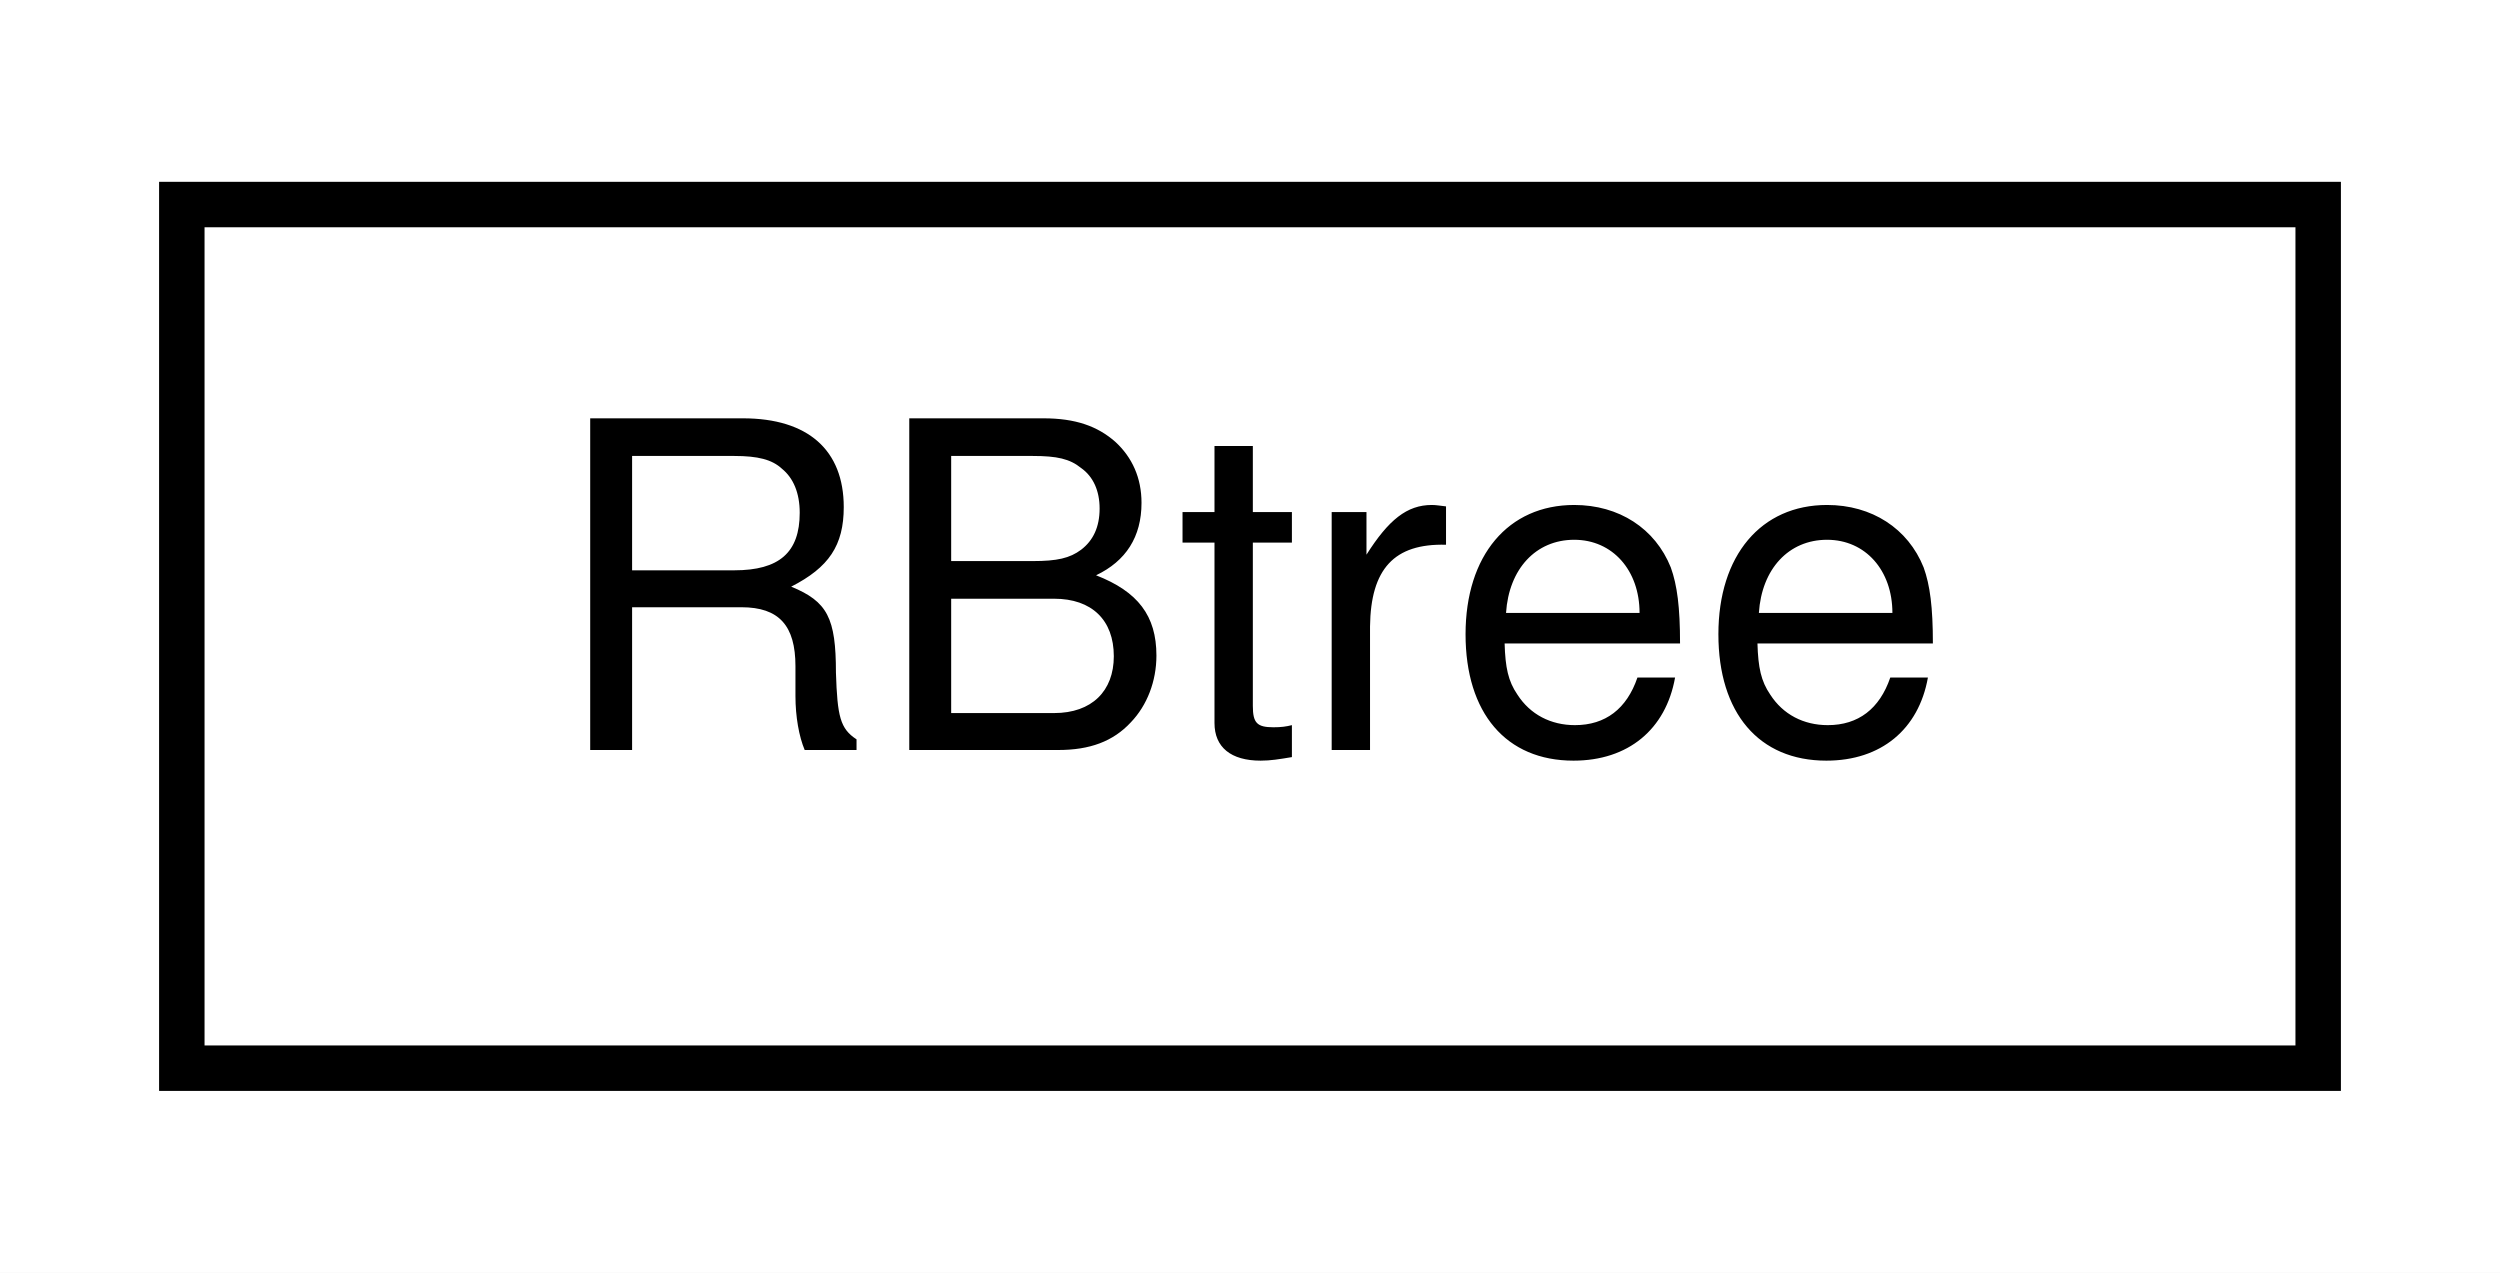
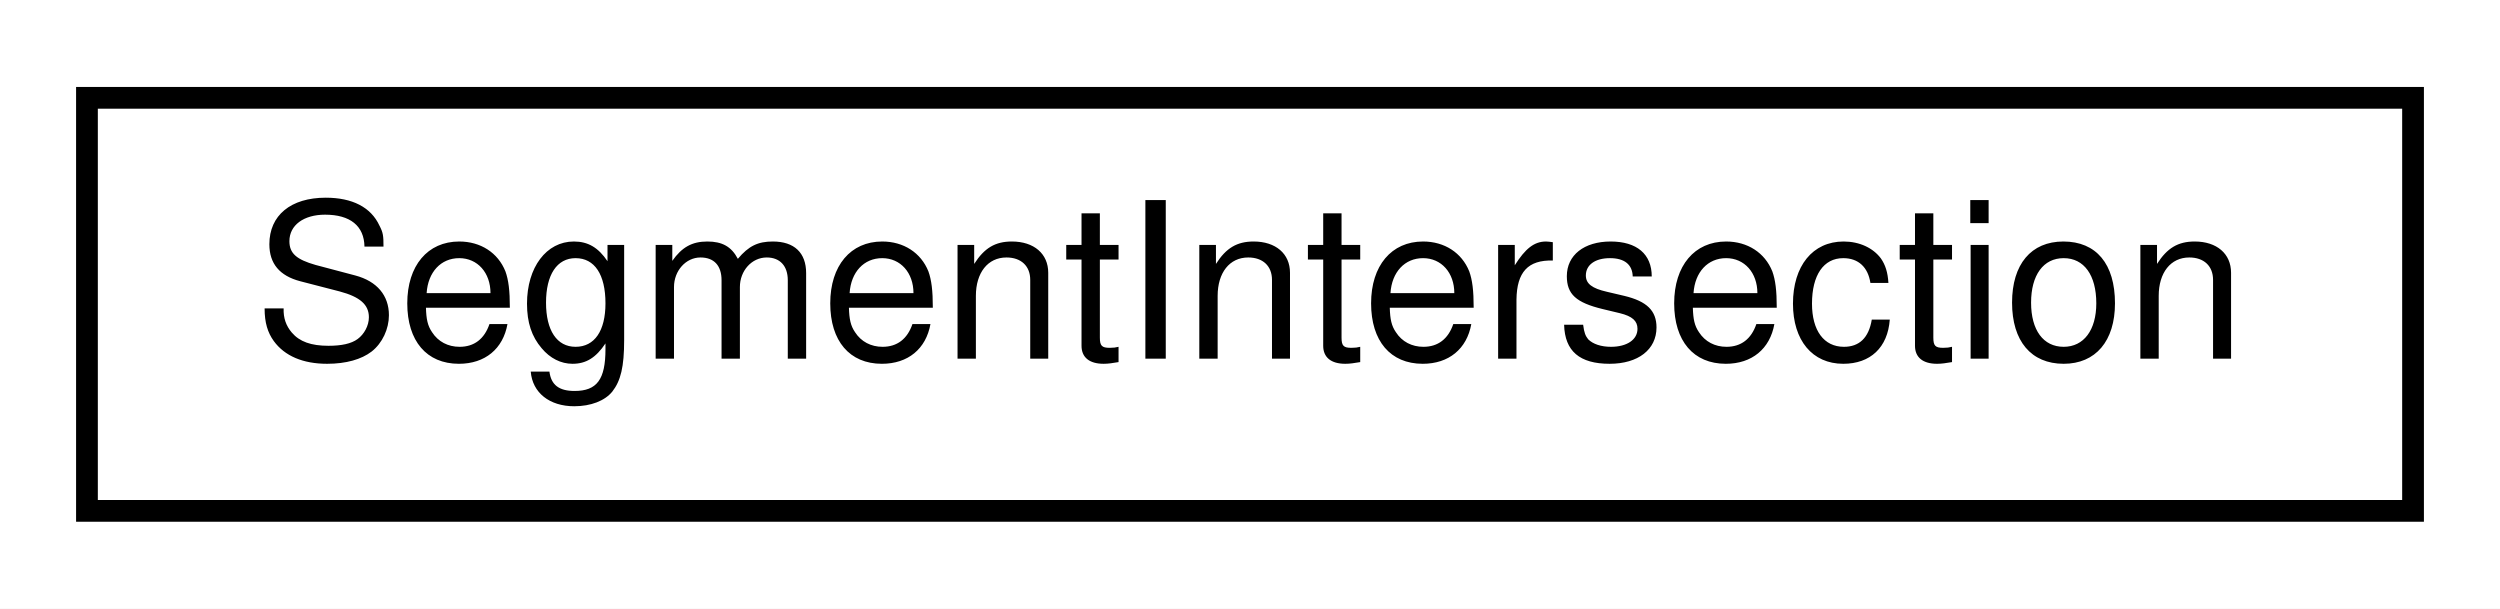
- <svg xmlns="http://www.w3.org/2000/svg" xmlns:xlink="http://www.w3.org/1999/xlink" width="55pt" height="28pt" viewBox="0.00 0.00 55.00 28.00">
+ <svg xmlns="http://www.w3.org/2000/svg" xmlns:xlink="http://www.w3.org/1999/xlink" width="115pt" height="28pt" viewBox="0.00 0.00 115.00 28.00">
  <g id="graph0" class="graph" transform="scale(1 1) rotate(0) translate(4 24)">
-     <polygon fill="white" stroke="transparent" points="-4,4 -4,-24 51,-24 51,4 -4,4" />
+     <polygon fill="white" stroke="transparent" points="-4,4 -4,-24 111,-24 111,4 -4,4" />
    <g id="node1" class="node">
      <g id="a_node1">
-         <a xlink:href="d8/d72/class_r_btree.html" target="_top" xlink:title=" ">
-           <polygon fill="white" stroke="black" points="0,-0.5 0,-19.5 47,-19.5 47,-0.5 0,-0.5" />
-           <text text-anchor="middle" x="23.5" y="-7.5" font-family="Helvetica,sans-Serif" font-size="10.00">RBtree</text>
+         <a xlink:href="d4/db4/struct_segment_intersection.html" target="_top" xlink:title=" ">
+           <polygon fill="white" stroke="black" points="0,-0.5 0,-19.5 107,-19.5 107,-0.5 0,-0.5" />
+           <text text-anchor="middle" x="53.5" y="-7.5" font-family="Helvetica,sans-Serif" font-size="10.00">SegmentIntersection</text>
        </a>
      </g>
    </g>
  </g>
</svg>
